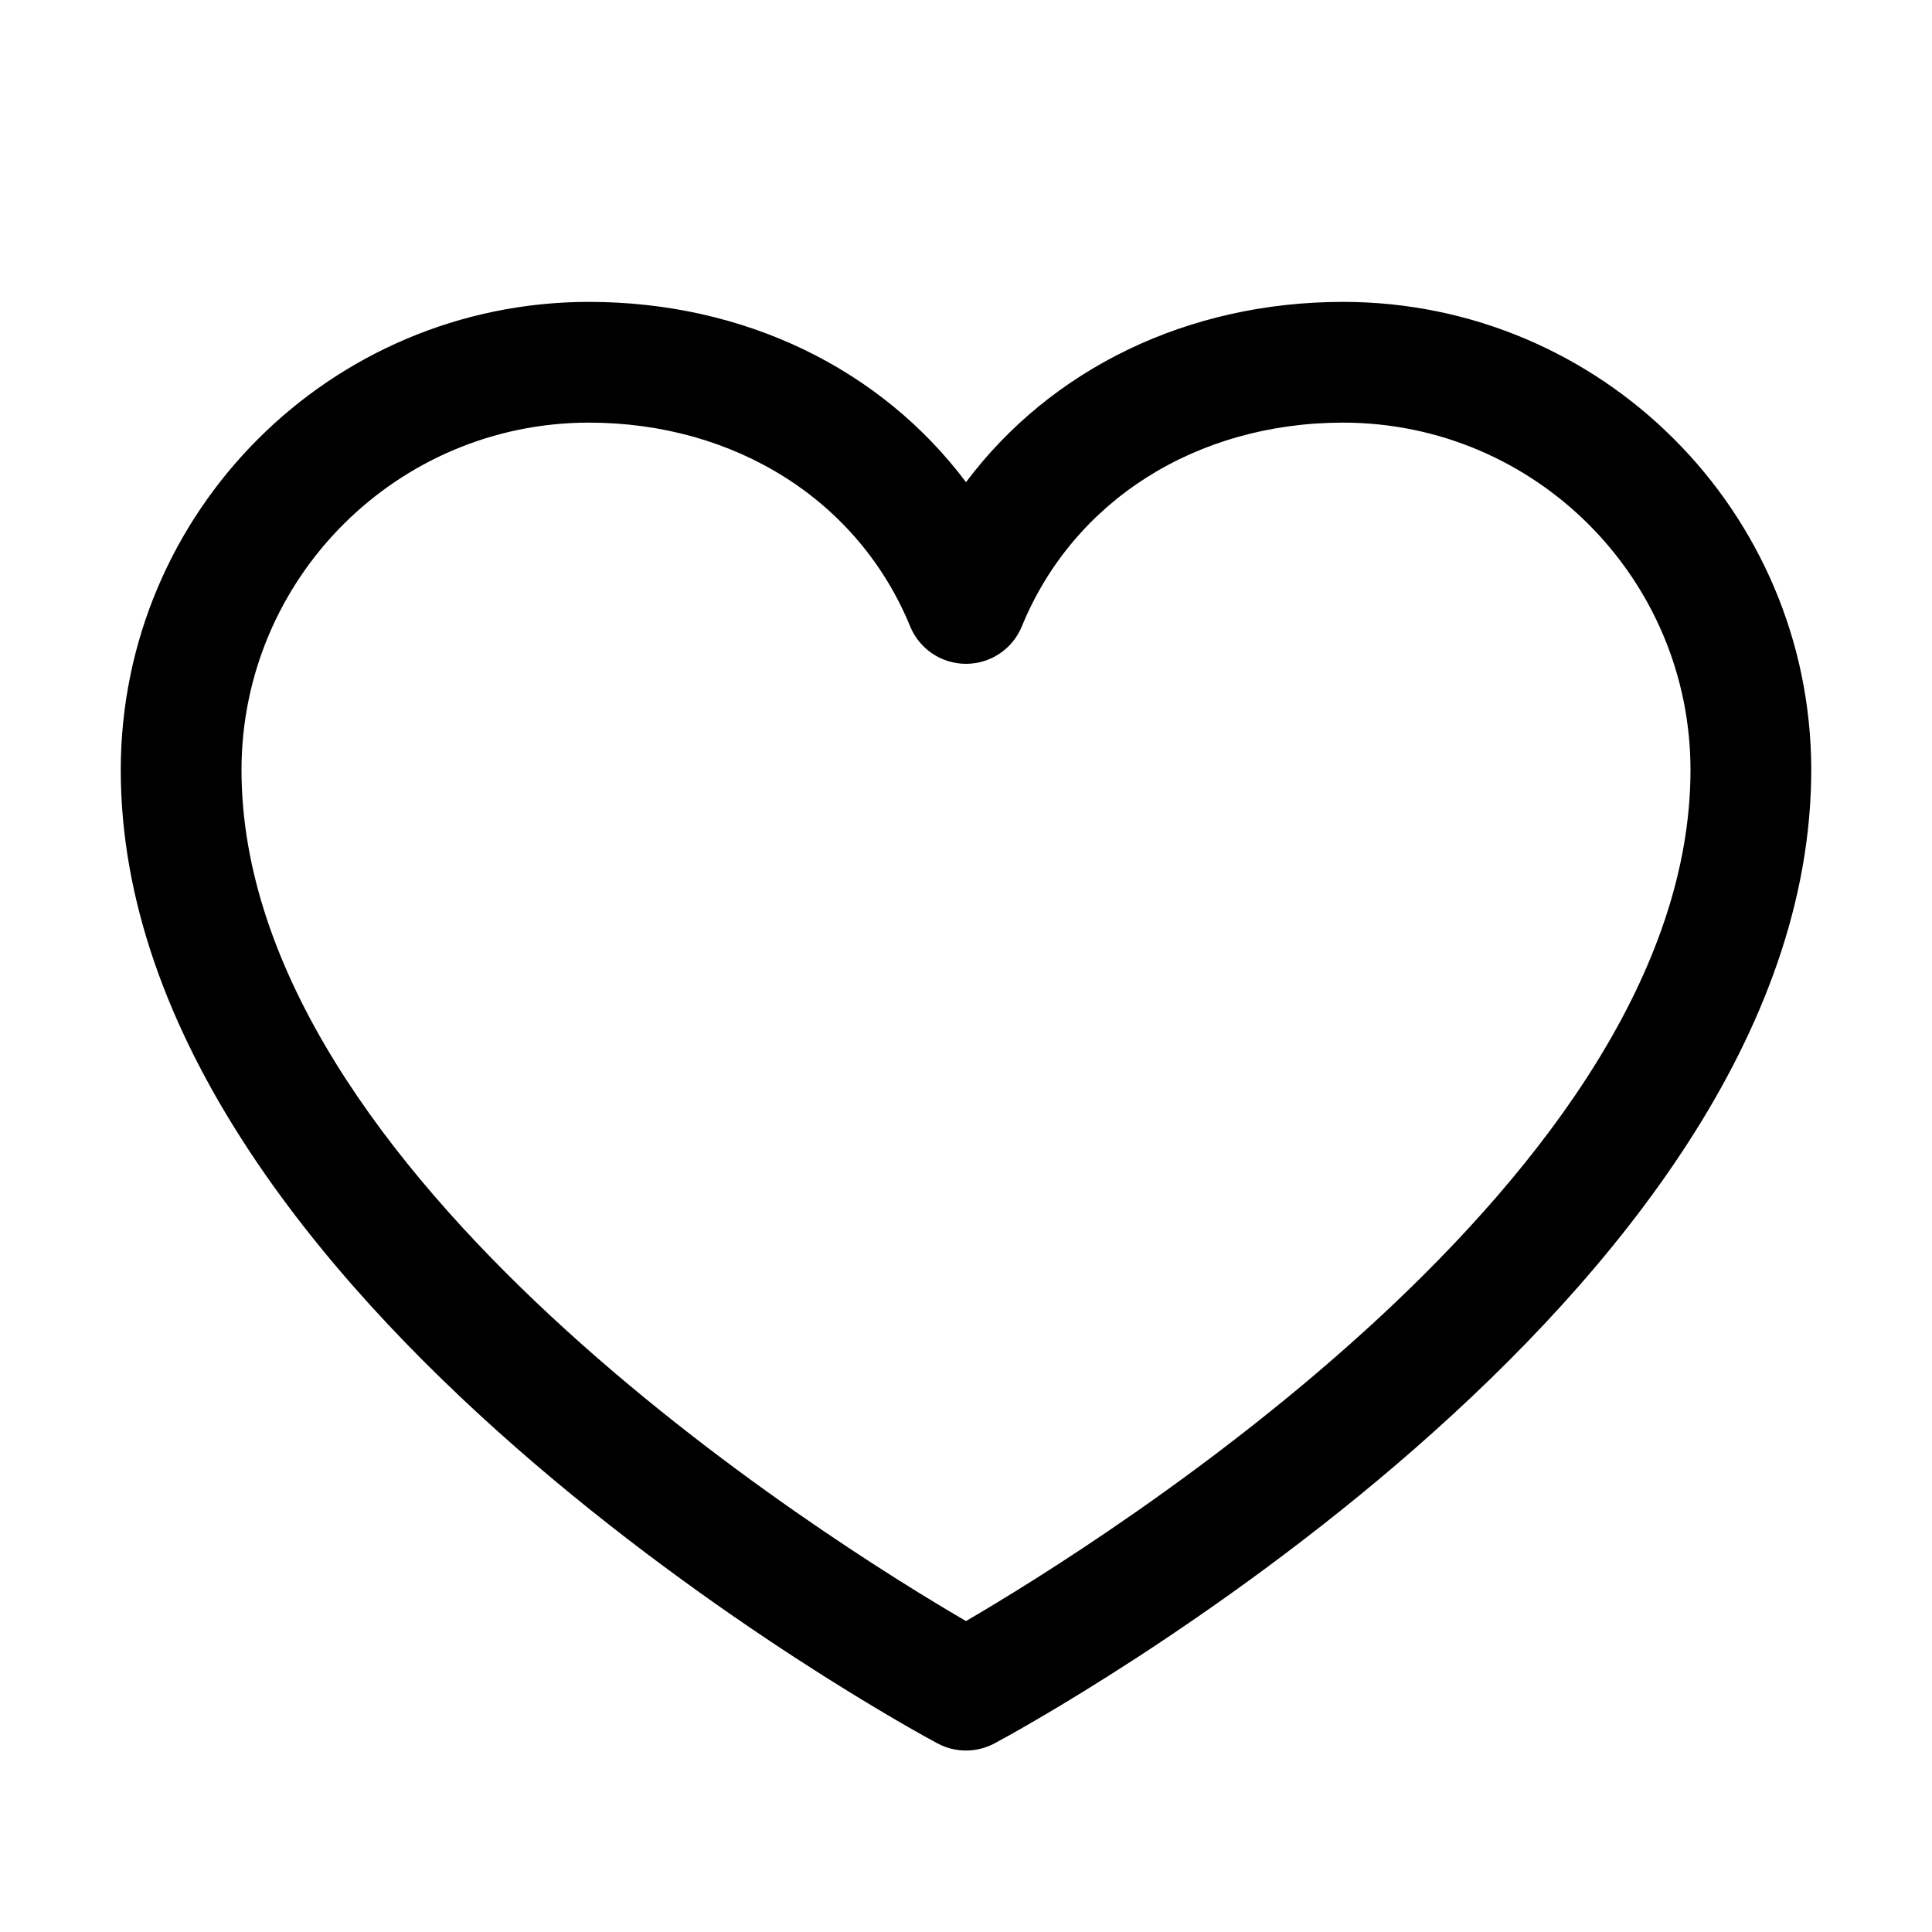
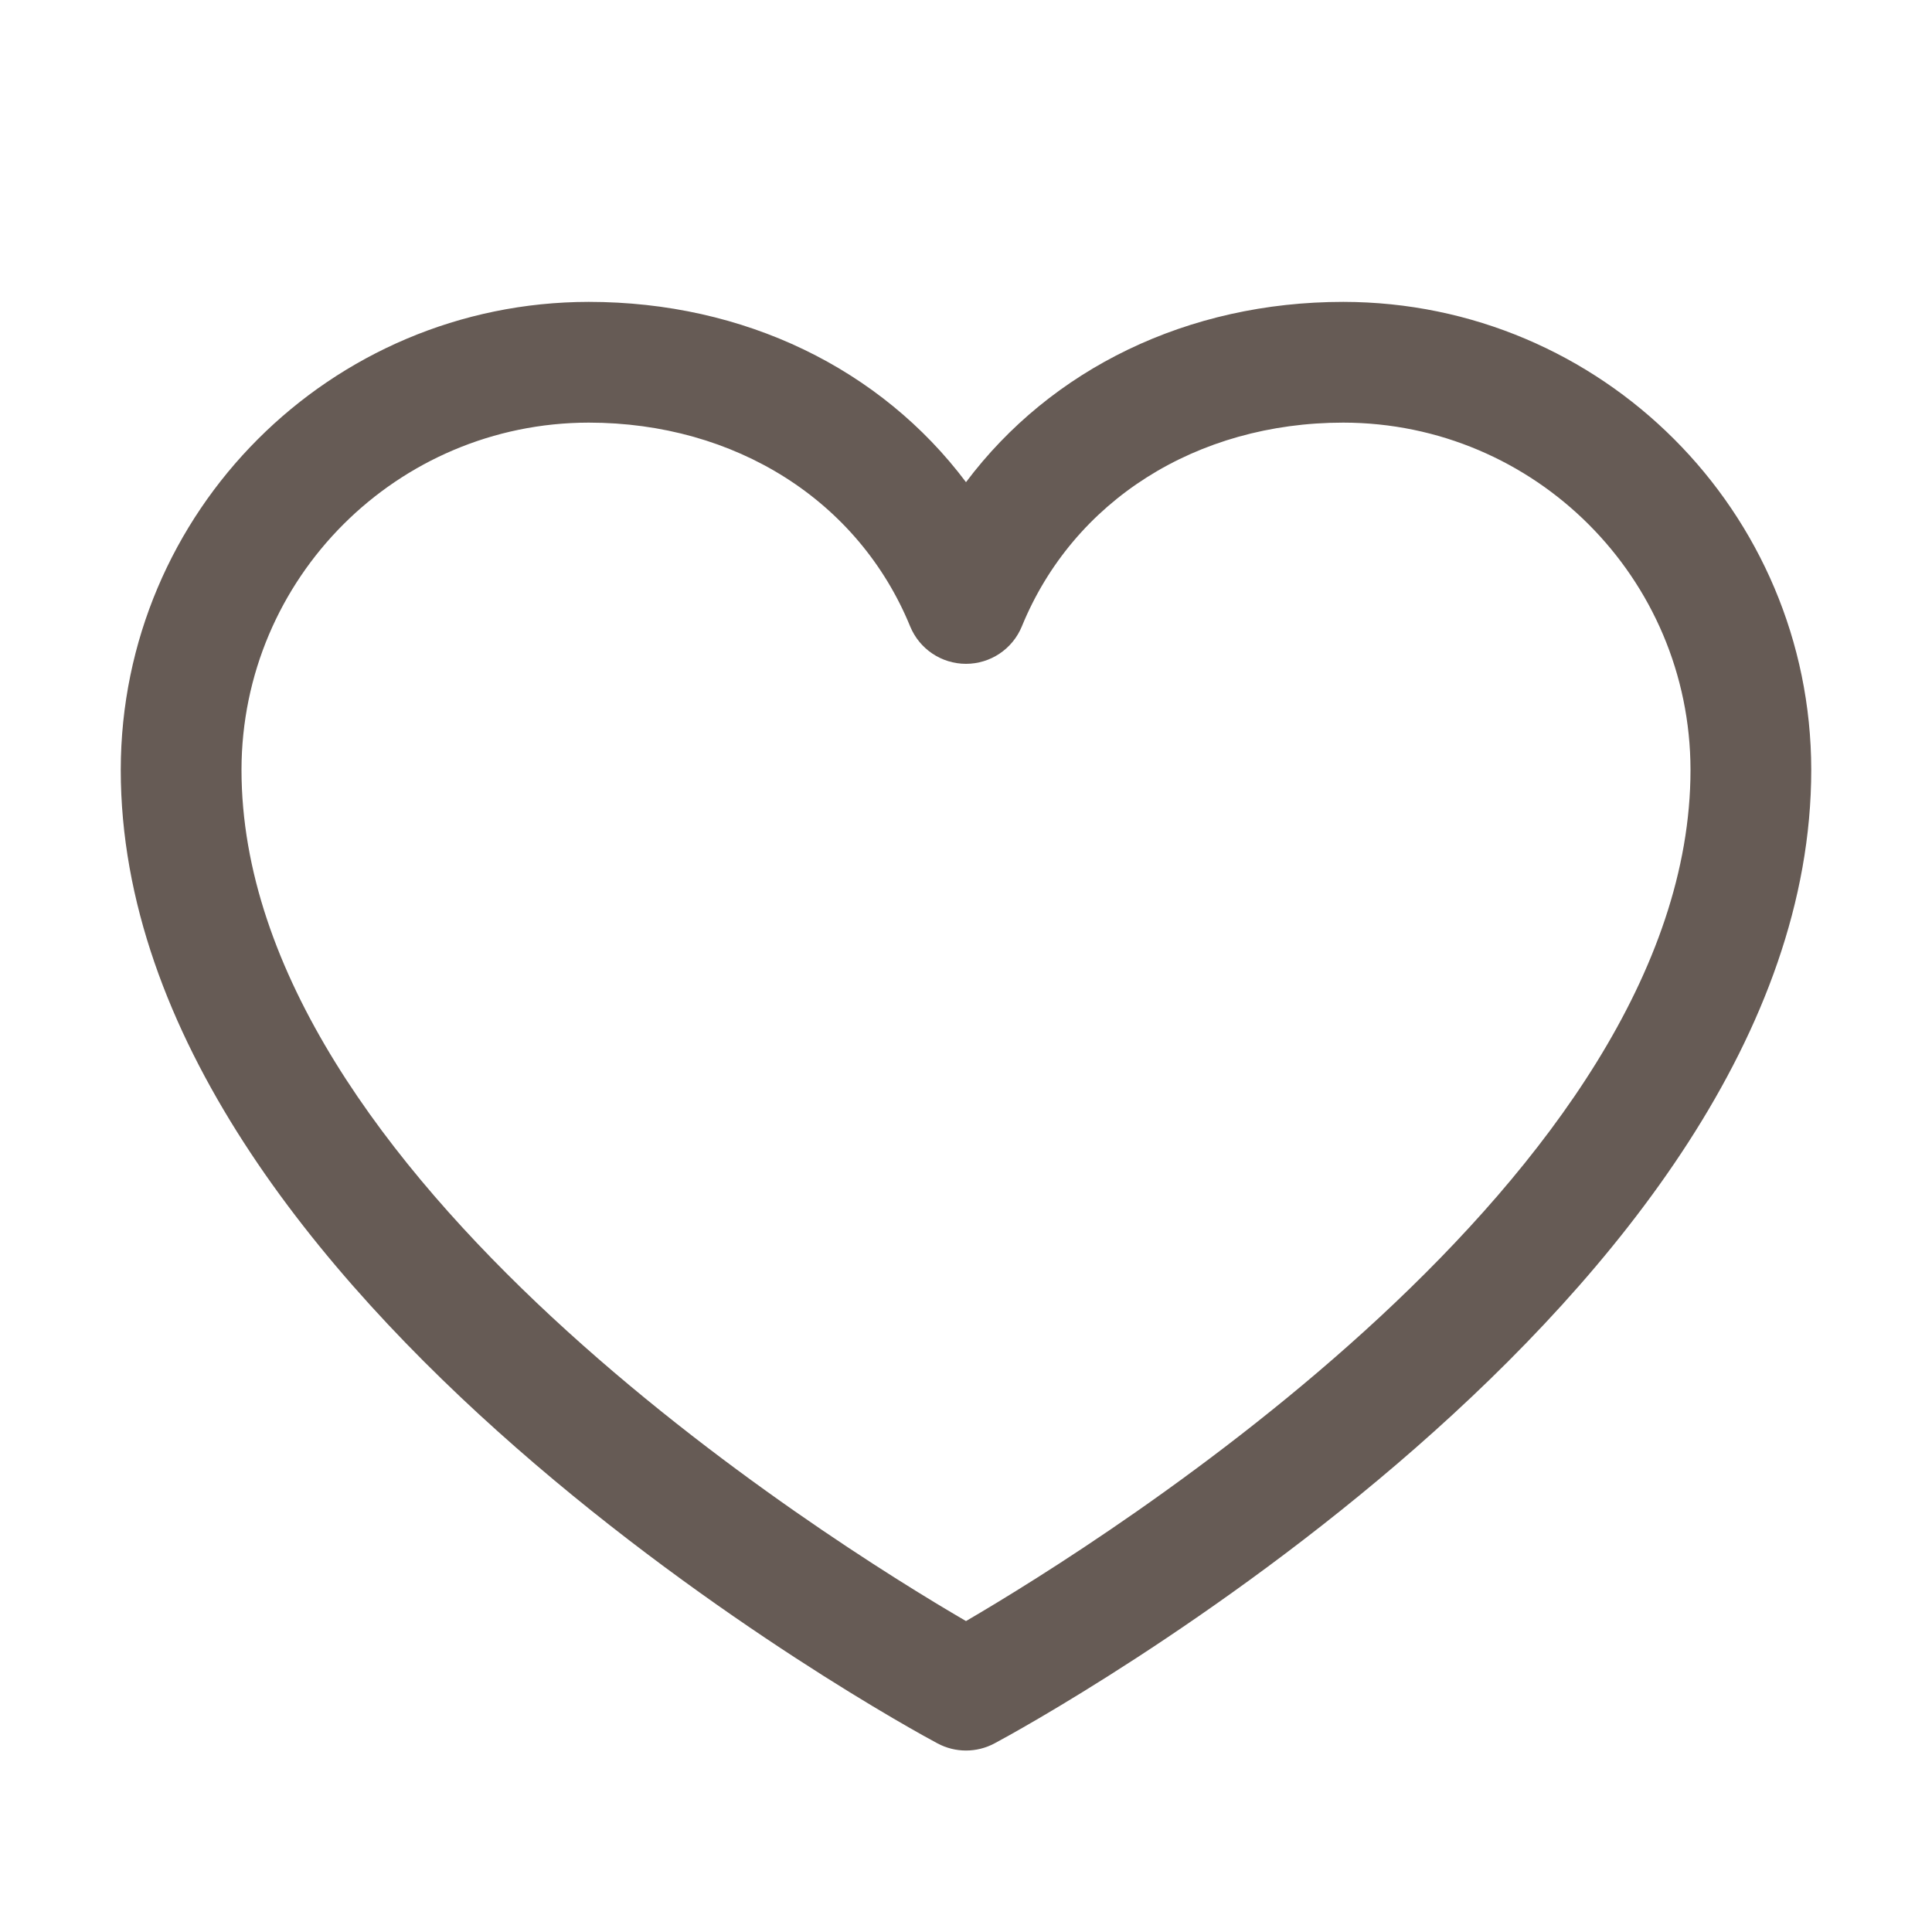
- <svg xmlns="http://www.w3.org/2000/svg" width="32" height="32" fill="#000000" viewBox="0 0 256 256">
+ <svg xmlns="http://www.w3.org/2000/svg" width="32" height="32" fill="#665b55" viewBox="0 0 256 256">
  <path d="M178,40c-20.65,0-38.73,8.88-50,23.89C116.73,48.88,98.65,40,78,40a62.07,62.07,0,0,0-62,62c0,70,103.79,126.66,108.21,129a8,8,0,0,0,7.58,0C136.21,228.66,240,172,240,102A62.07,62.07,0,0,0,178,40ZM128,214.8C109.74,204.16,32,155.69,32,102A46.06,46.06,0,0,1,78,56c19.45,0,35.78,10.36,42.6,27a8,8,0,0,0,14.8,0c6.82-16.67,23.15-27,42.6-27a46.06,46.06,0,0,1,46,46C224,155.61,146.24,204.15,128,214.8Z" />
</svg>
